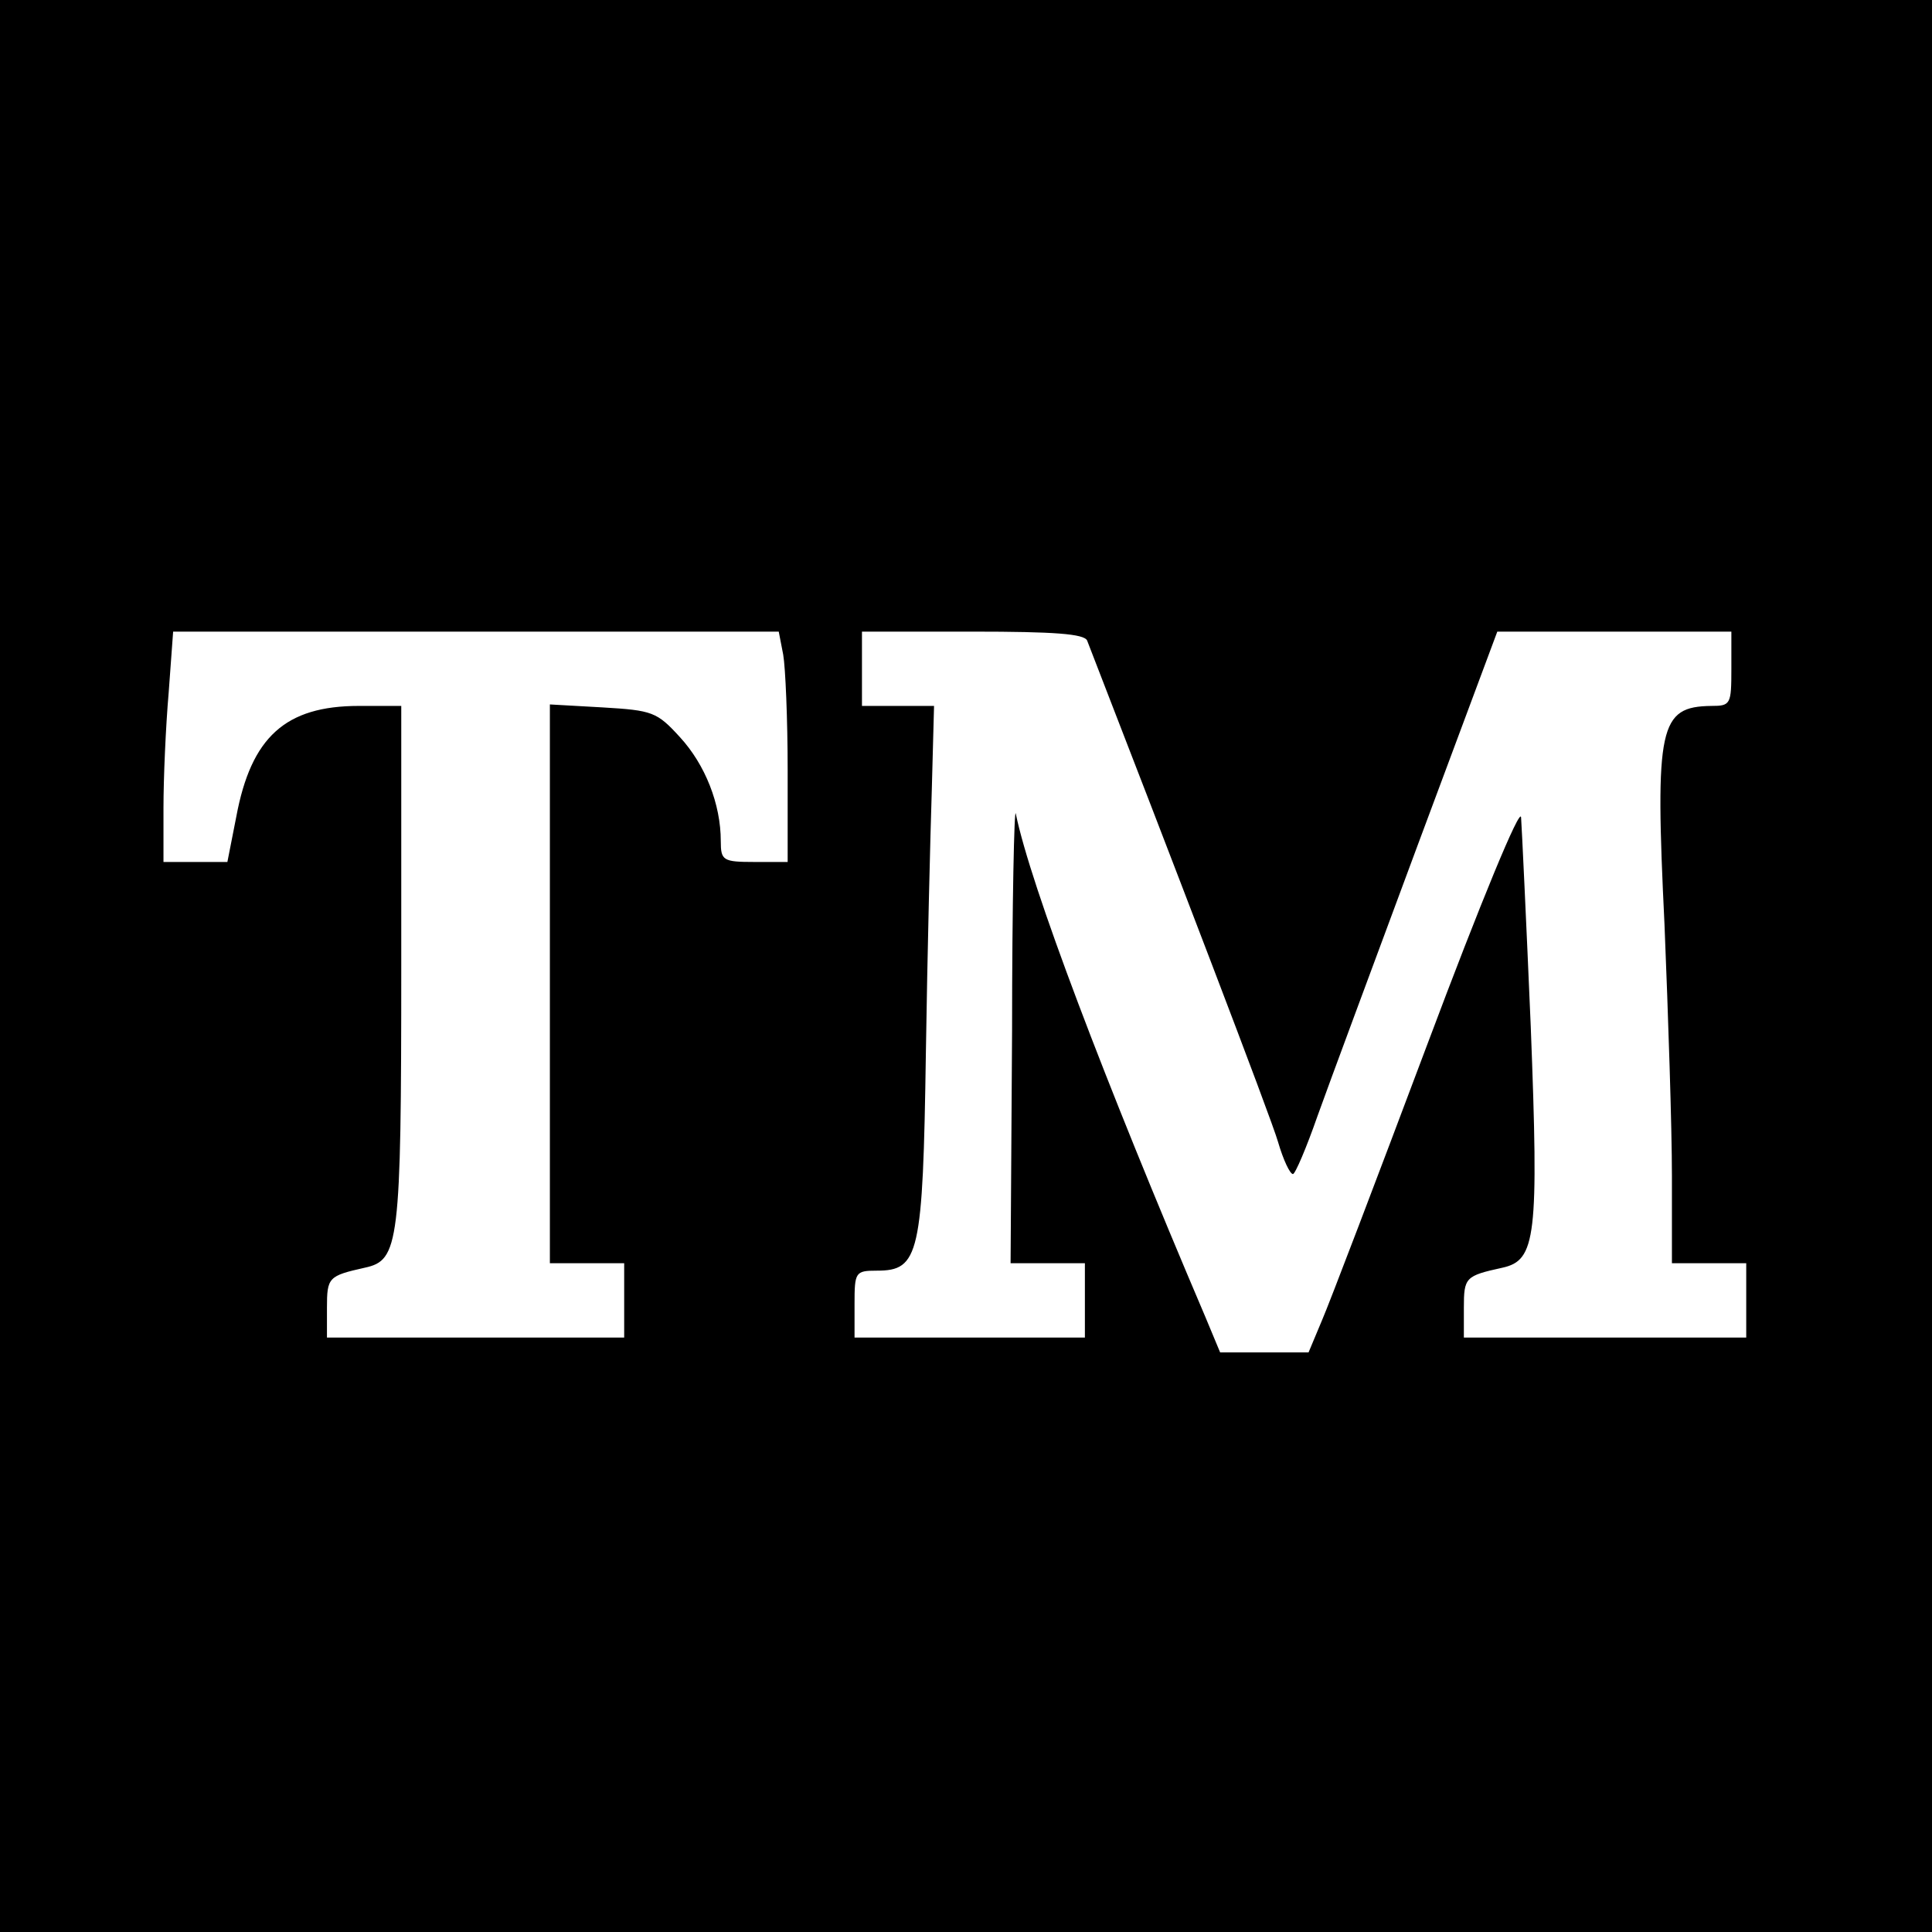
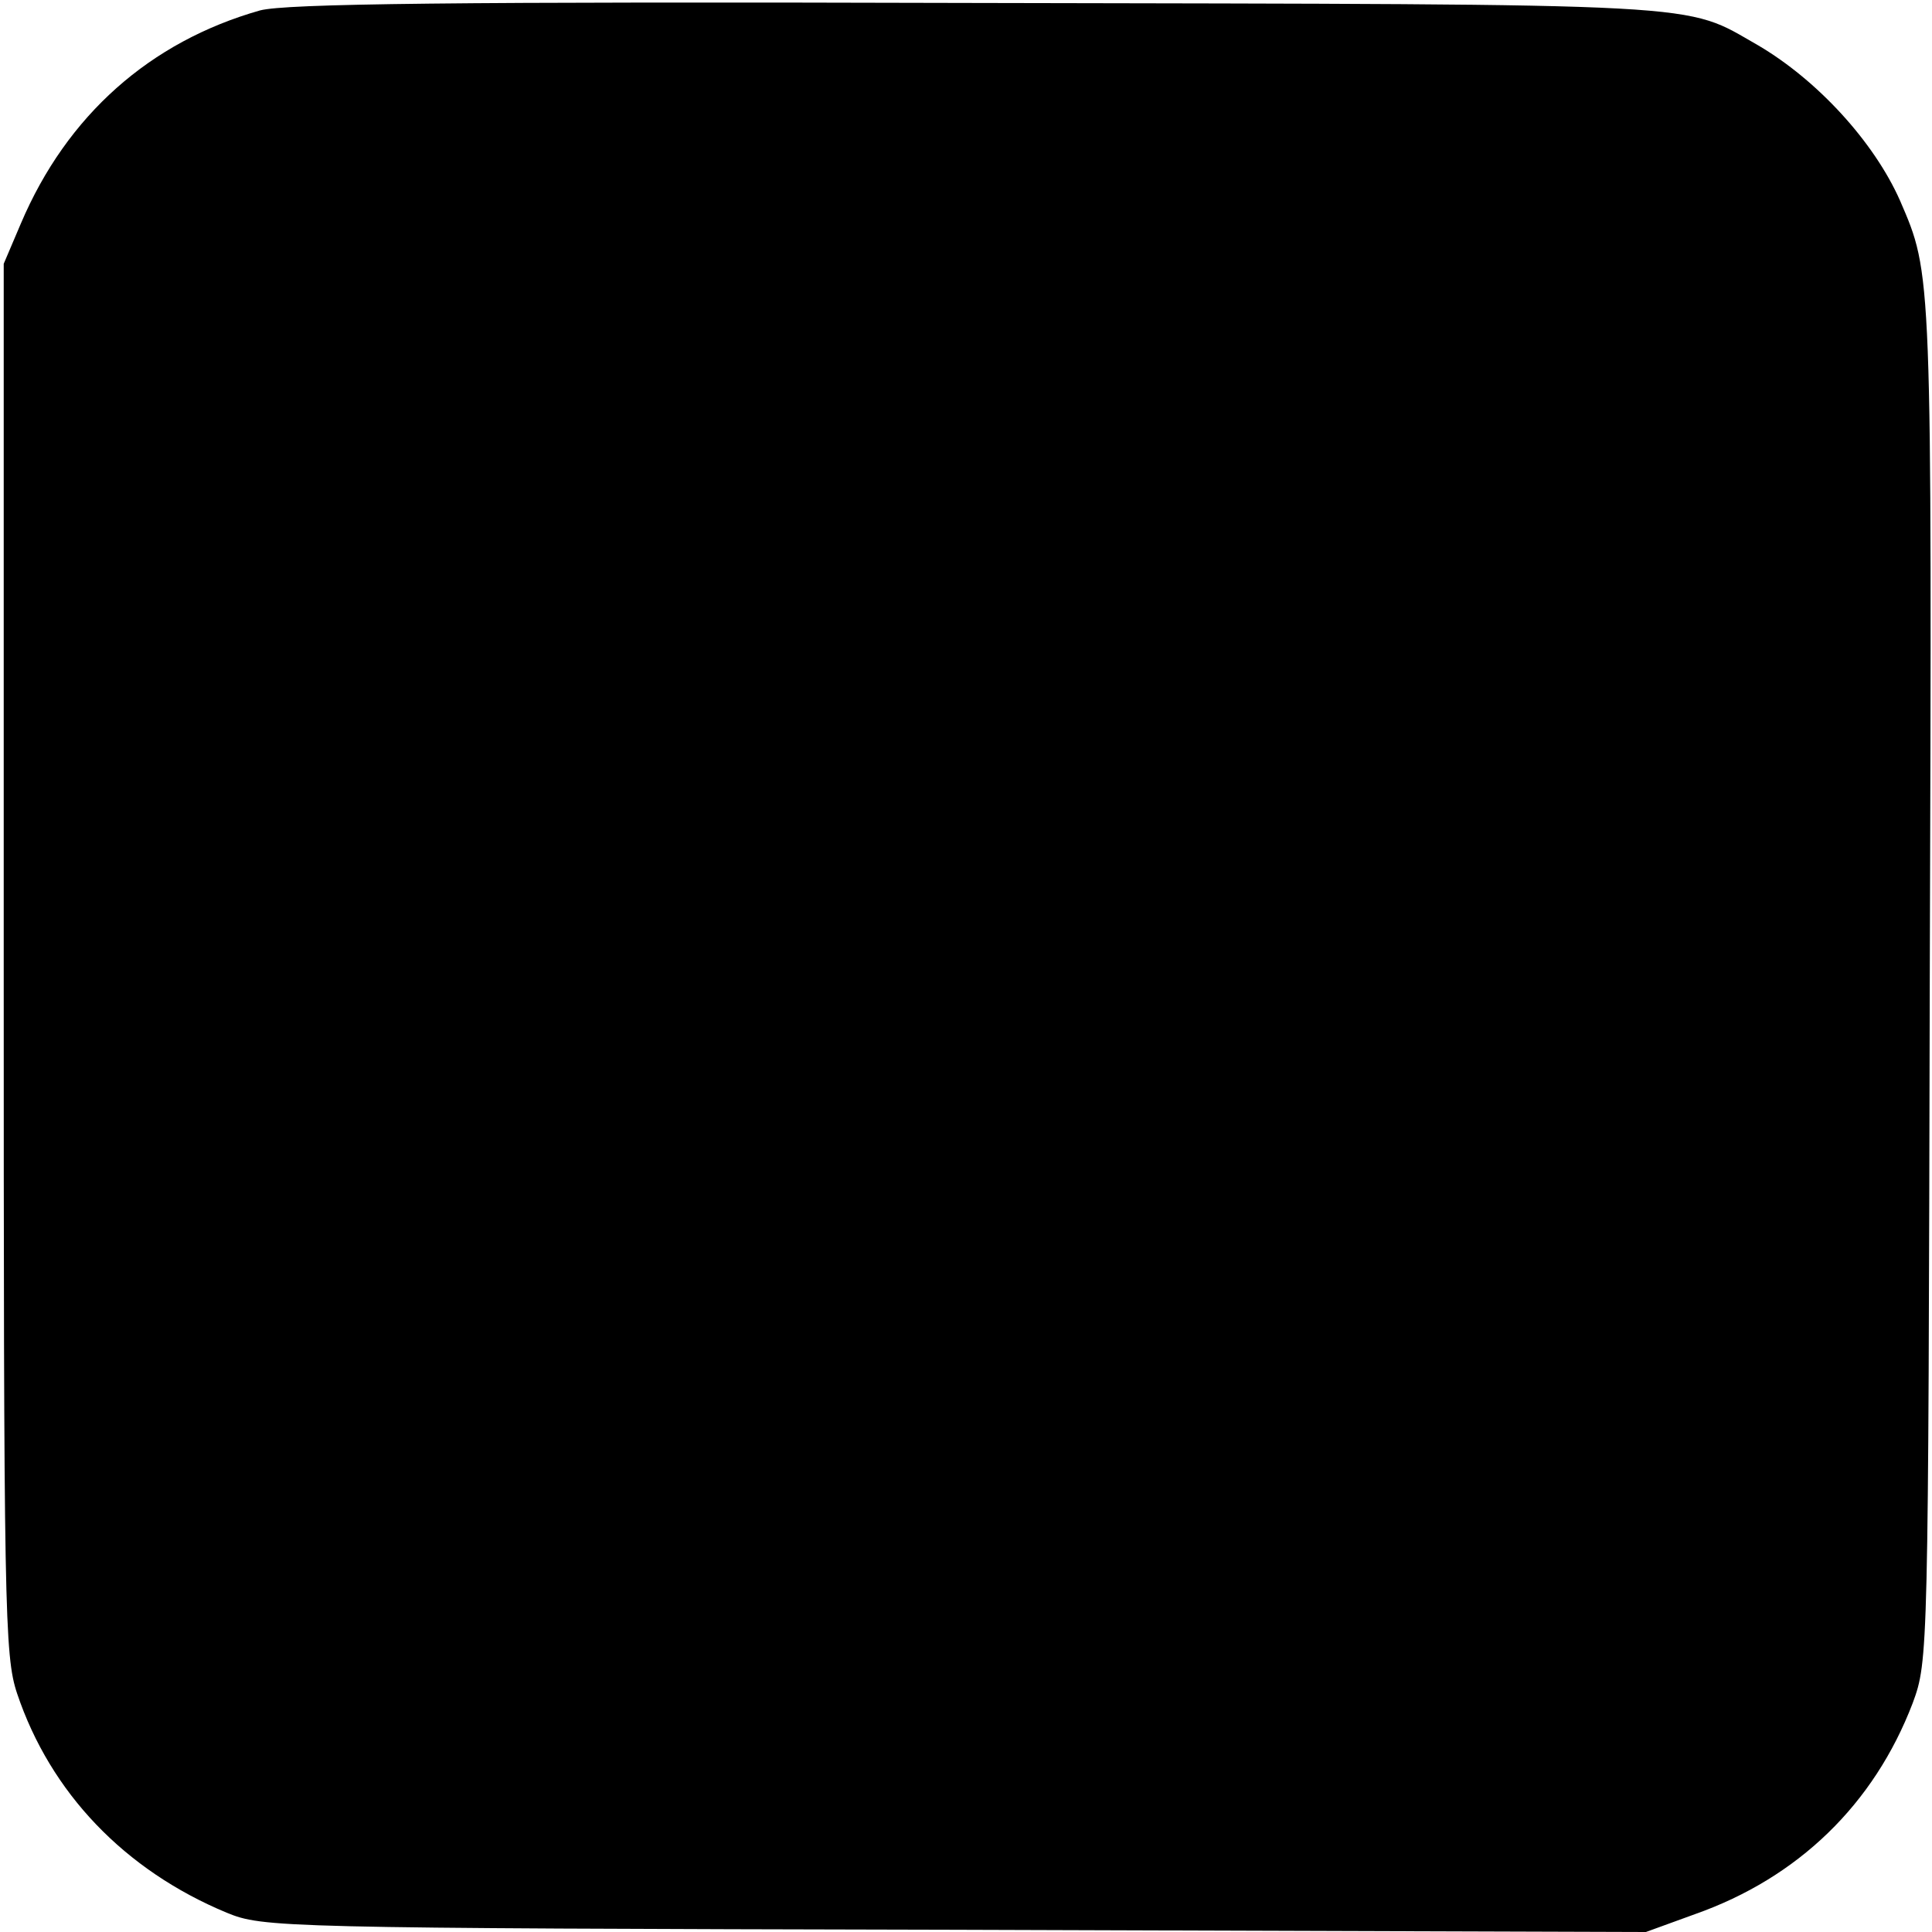
<svg xmlns="http://www.w3.org/2000/svg" version="1.0" width="260pt" height="260pt" viewBox="0 0 260 260" preserveAspectRatio="xMidYMid meet">
  <g transform="translate(0,260) scale(0.1,-0.1)" fill="#000000" stroke="none">
-     <path d="M0 1300 l0 -1300 1300 0 1300 0 0 1300 0 1300 -1300 0 -1300 0 0 -1300z m1054 419 c3 -17 6 -87 6 -155 l0 -124 -45 0 c-42 0 -45 2 -45 28 0 50 -21 103 -55 140 -31 34 -37 36 -104 40 l-71 4 0 -376 0 -376 50 0 50 0 0 -50 0 -50 -200 0 -200 0 0 40 c0 41 2 43 51 54 46 10 49 31 49 406 l0 350 -57 0 c-99 0 -145 -42 -165 -149 l-12 -61 -43 0 -43 0 0 73 c0 39 3 109 7 155 l6 82 407 0 408 0 6 -31z m409 19 c111 -286 248 -643 257 -675 7 -24 16 -43 20 -43 3 0 18 35 33 78 15 42 76 206 135 365 l107 287 157 0 158 0 0 -50 c0 -48 -1 -50 -27 -50 -70 -1 -76 -27 -63 -294 5 -122 10 -274 10 -338 l0 -118 50 0 50 0 0 -50 0 -50 -190 0 -190 0 0 40 c0 41 2 43 52 54 45 10 49 41 38 325 -6 141 -12 267 -13 281 -1 15 -54 -113 -126 -305 -68 -181 -132 -349 -142 -372 l-18 -43 -59 0 -60 0 -20 48 c-136 319 -235 580 -255 677 -2 11 -5 -121 -5 -292 l-2 -313 50 0 50 0 0 -50 0 -50 -155 0 -155 0 0 45 c0 43 1 45 30 45 57 0 62 21 66 293 2 133 6 293 8 355 l3 112 -48 0 -49 0 0 50 0 50 149 0 c110 0 150 -3 154 -12z" />
+     <path d="M350 2586 c-148 -42 -260 -141 -322 -287 l-23 -54 0 -935 c0 -878 1 -938 18 -989 45 -134 145 -238 282 -295 49 -20 66 -21 980 -23 l930 -3 66 24 c139 49 241 148 293 284 21 57 21 64 23 972 3 961 3 950 -40 1050 -35 79 -111 162 -191 209 -102 58 -50 55 -1051 57 -712 2 -930 -1 -965 -10z" />
  </g>
</svg>
